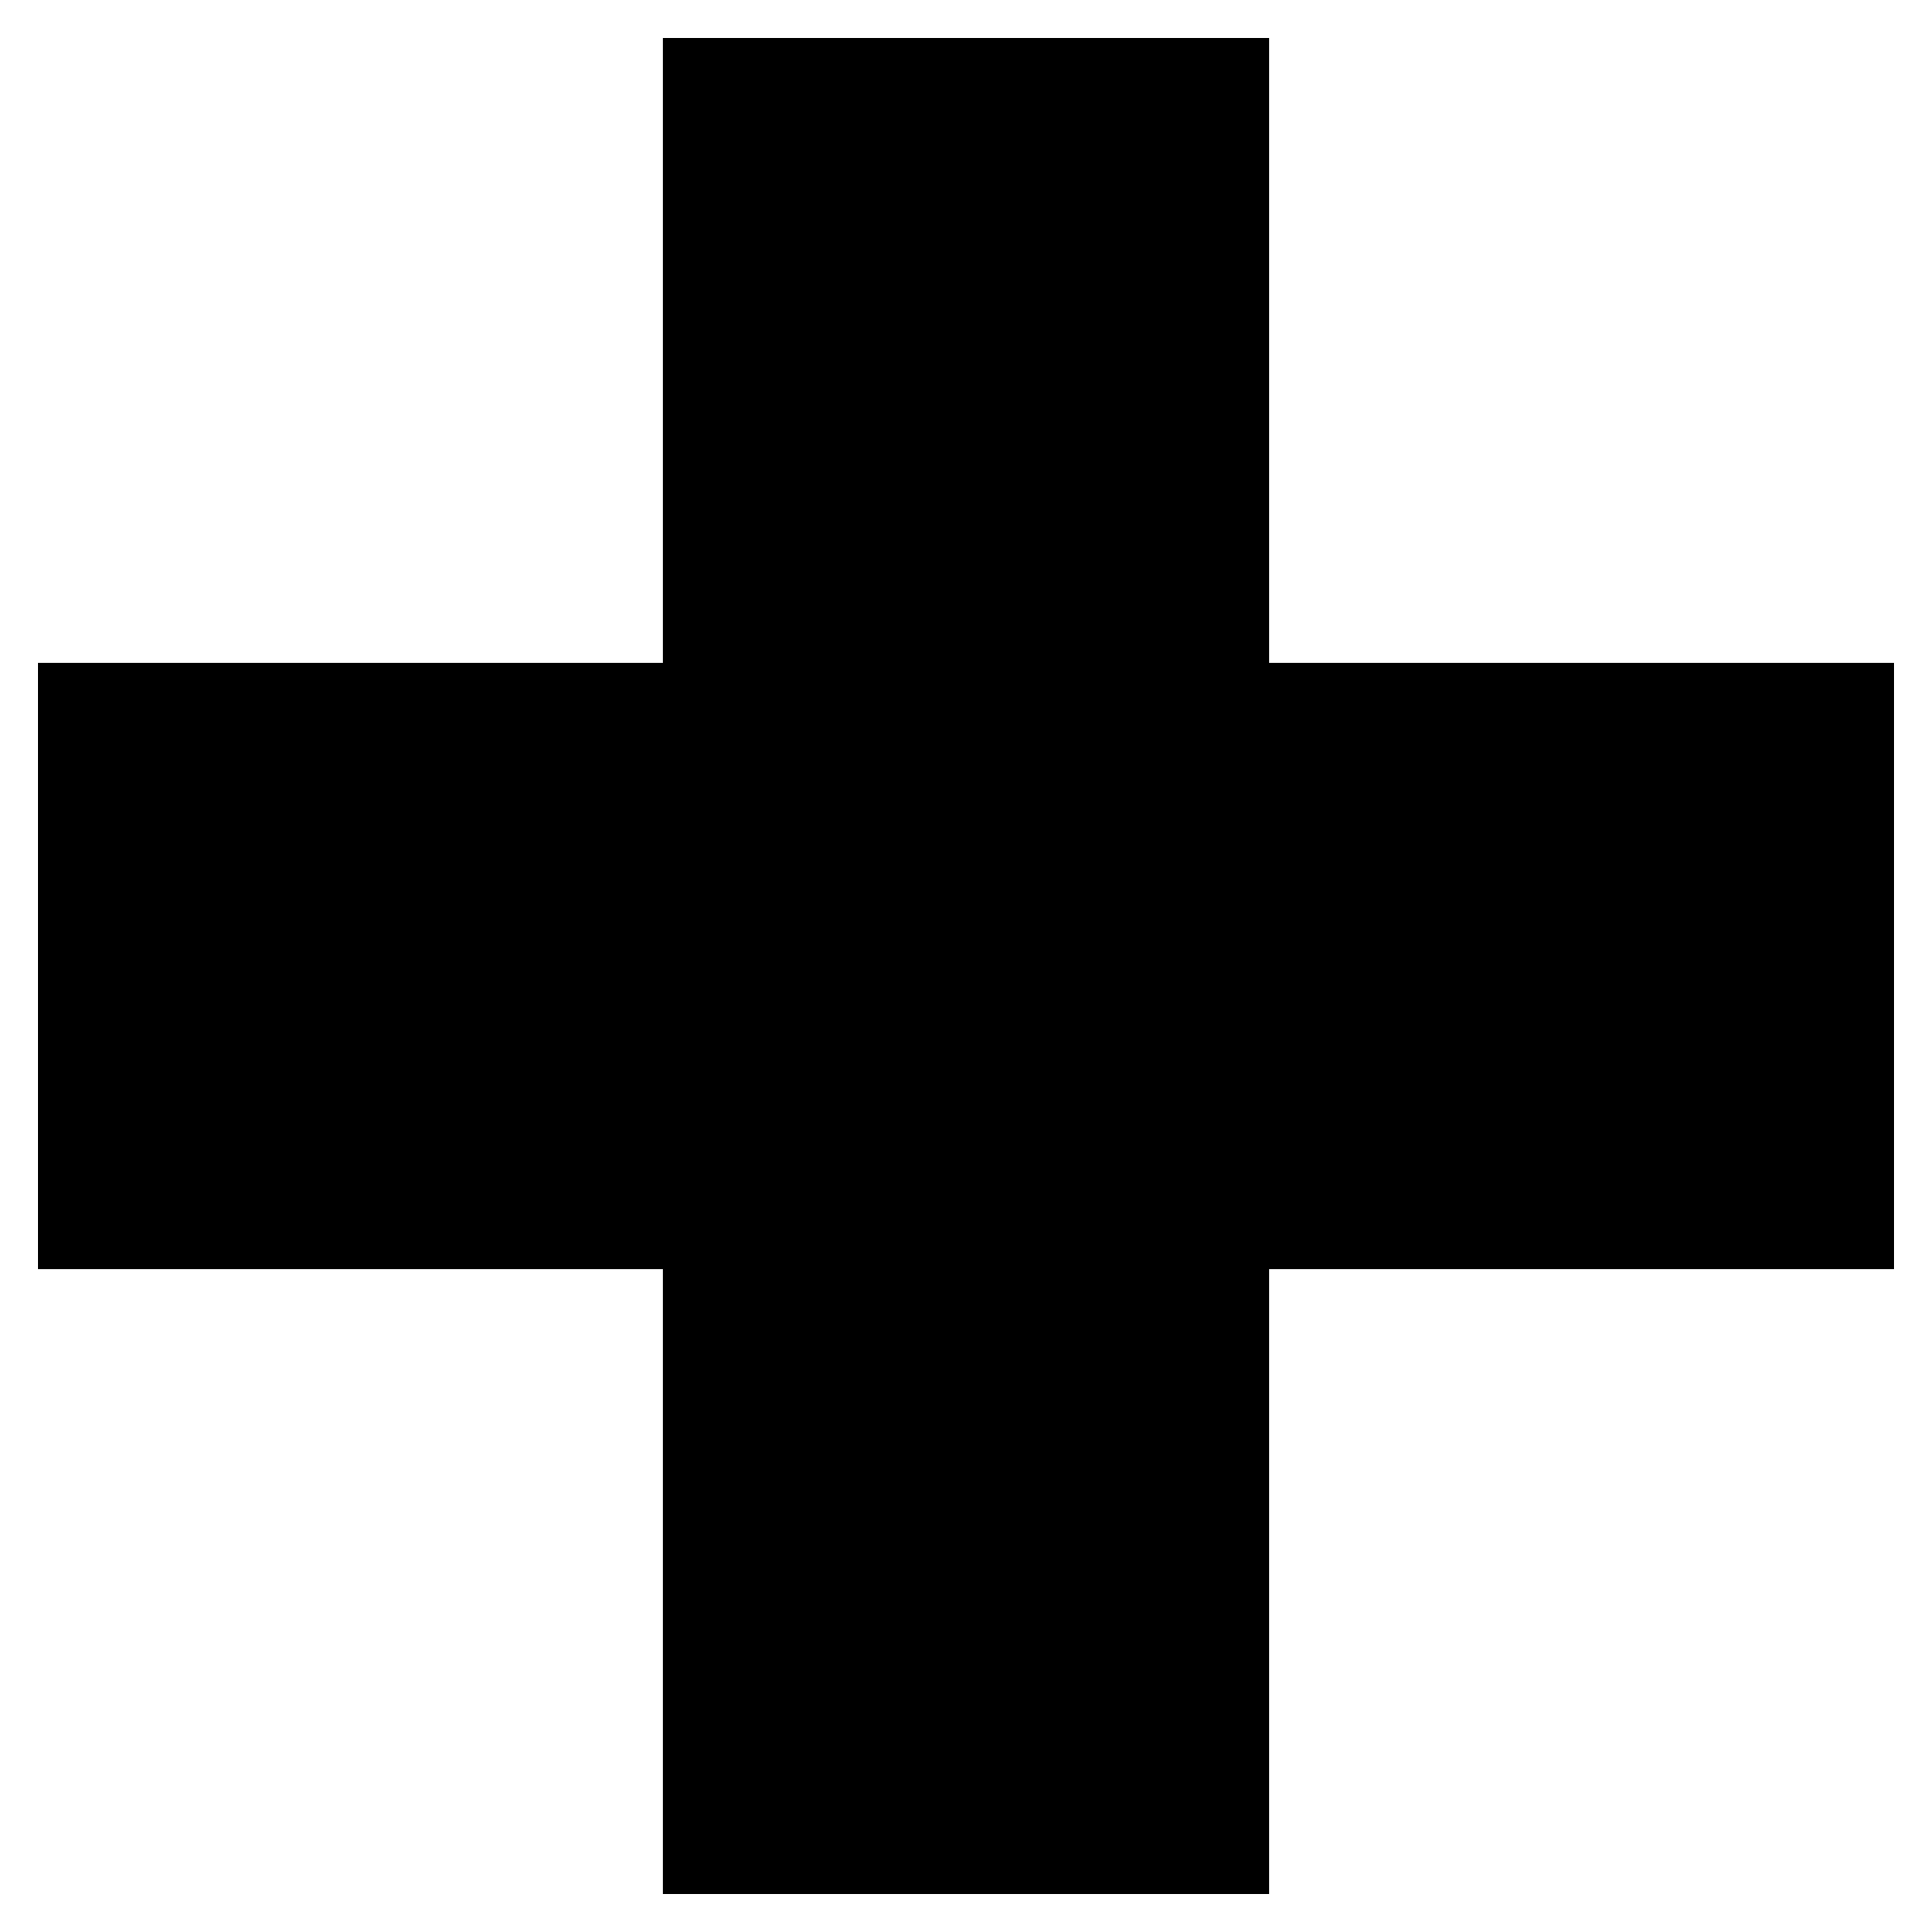
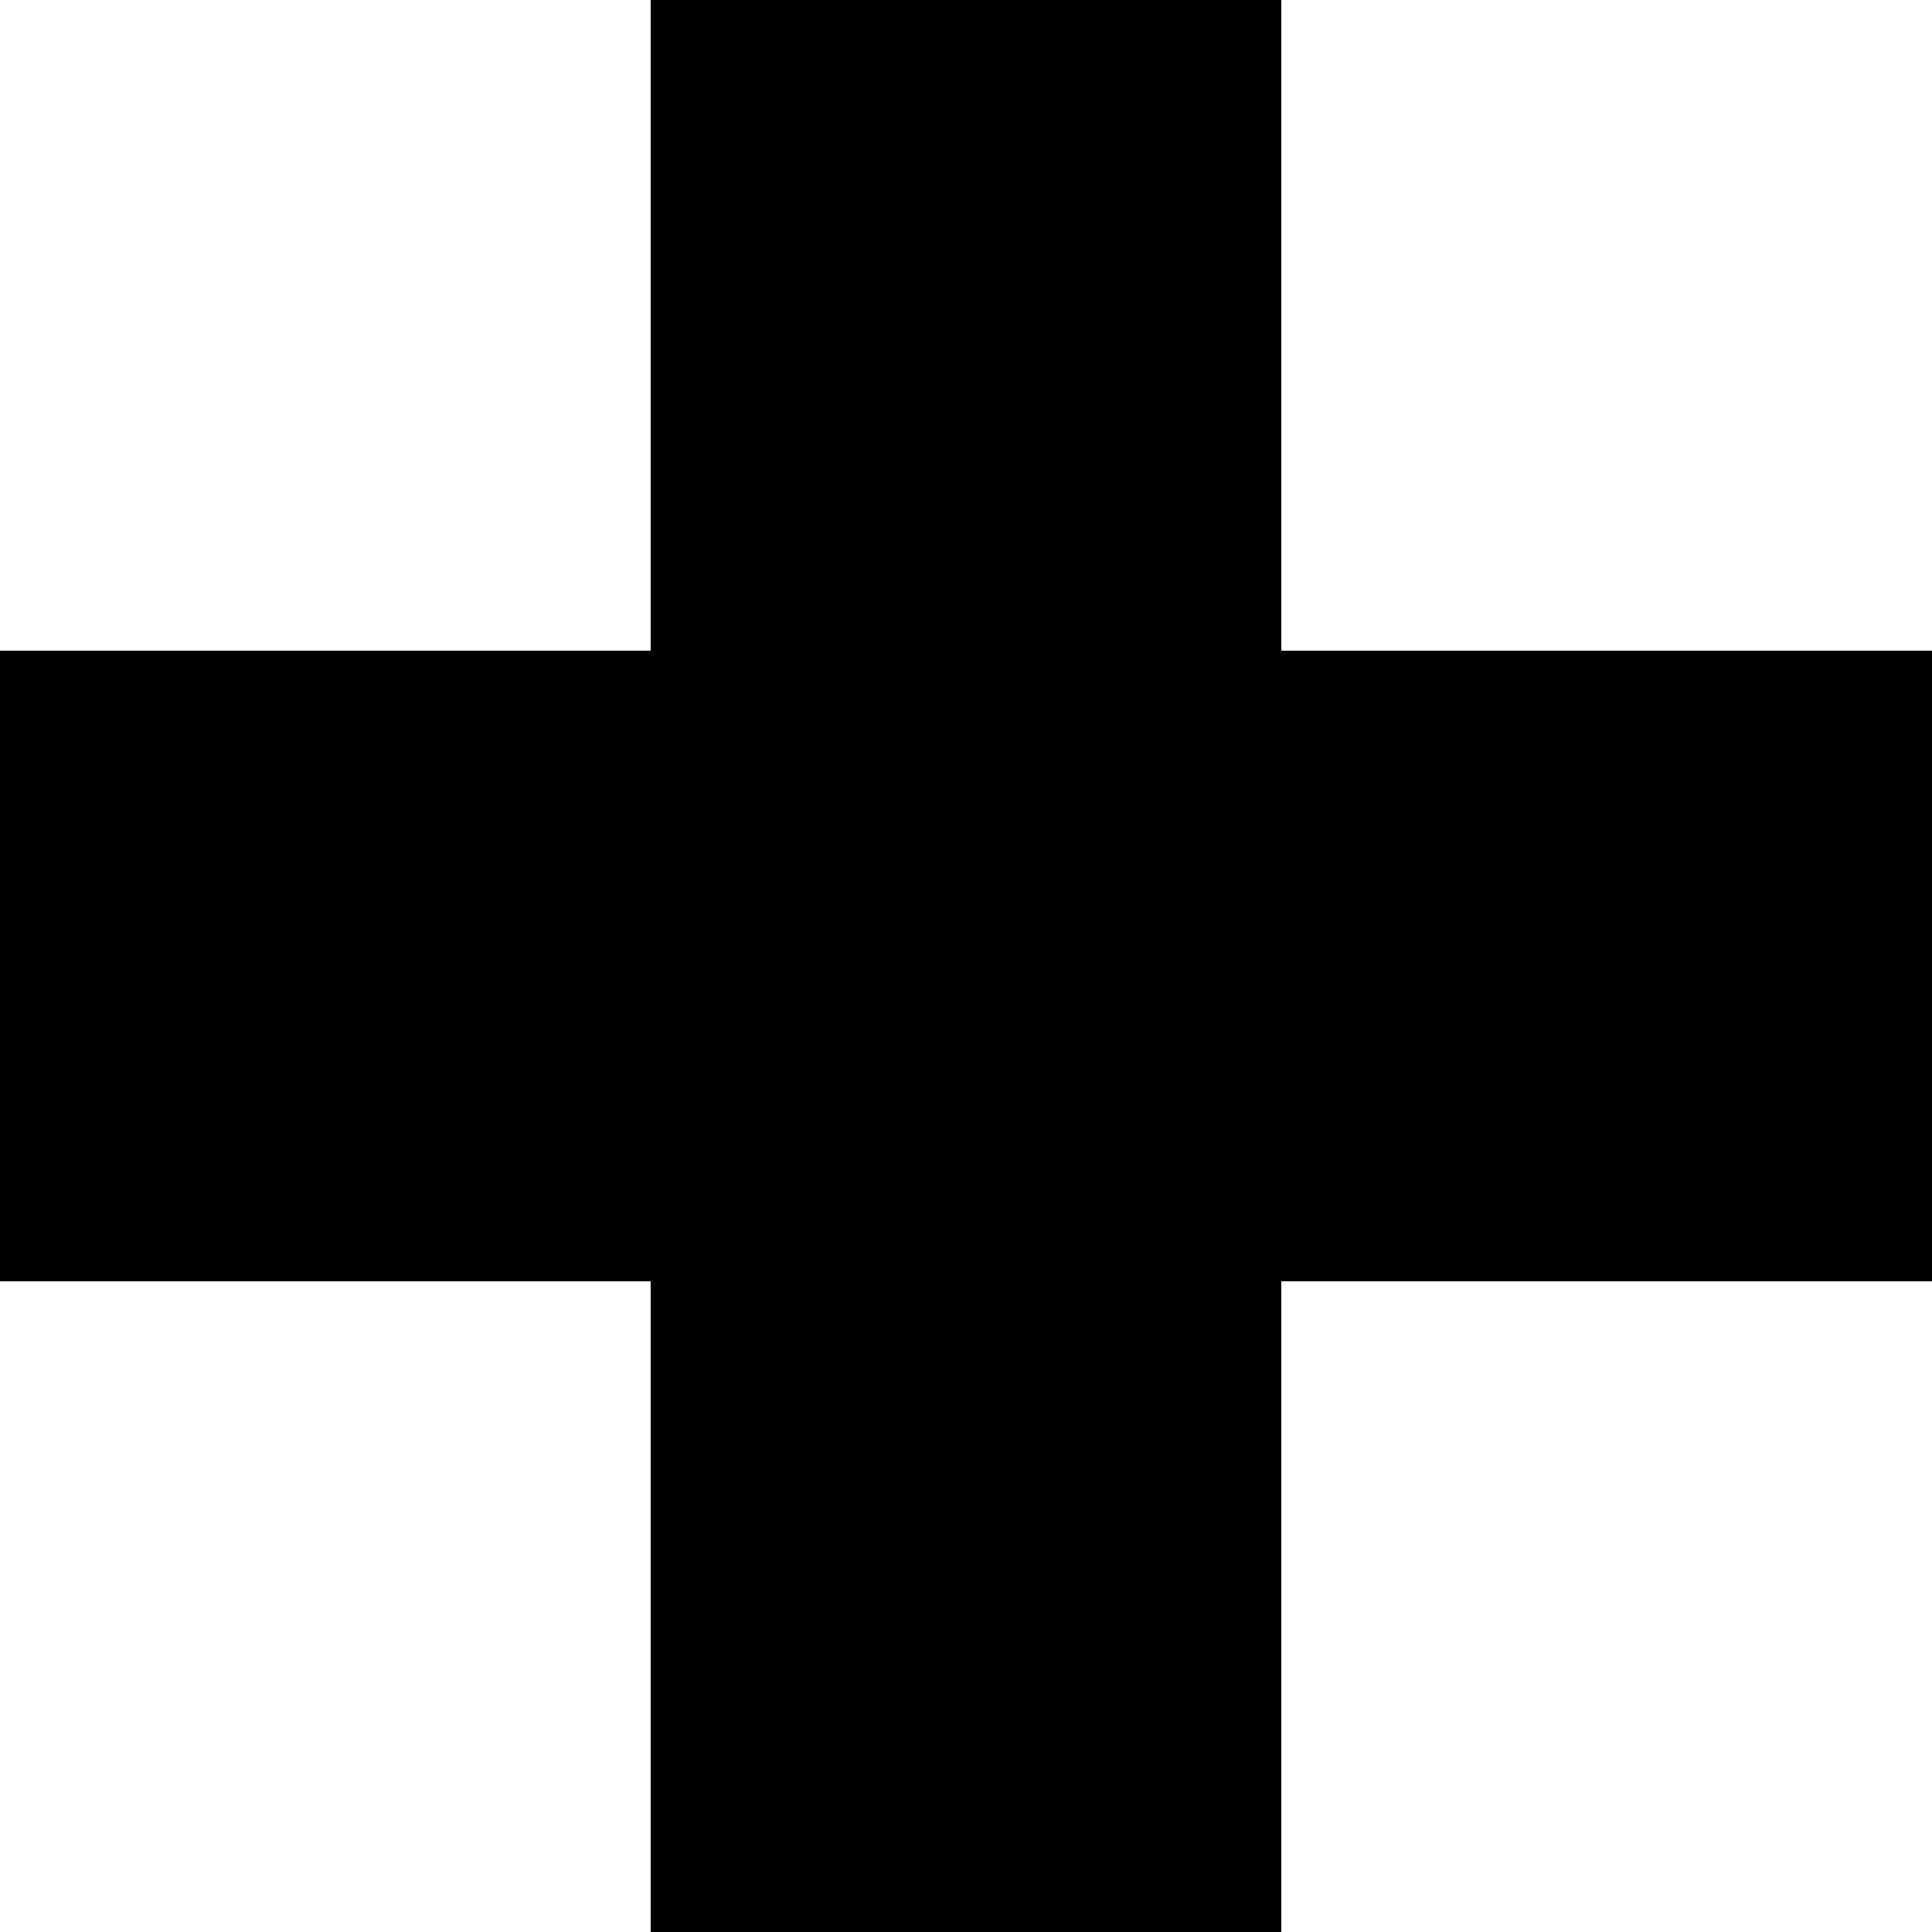
- <svg xmlns="http://www.w3.org/2000/svg" version="1.1" id="newElement" x="0px" y="0px" width="100%" height="100%" viewBox="0 0 510 510" style="enable-background:new 0 0 510 510;" xml:space="preserve">
+ <svg xmlns="http://www.w3.org/2000/svg" id="newElement" width="100%" height="100%" viewBox="0 0 16 16" xml:space="preserve">
  <defs id="defs11" />
-   <g id="g3">
+   <g id="g3" transform="translate(0,-494)">
    <g id="g5" />
  </g>
-   <path d="m 175,10 0,165 -165,0 0,160 165,0 0,165 160,0 0,-165 165,0 0,-160 -165,0 0,-165 z" id="rect4135" fill="currentColor" />
+   <path d="m 5.388,0 0,5.388 -5.388,0 0,5.224 5.388,0 0,5.388 5.224,0 0,-5.388 5.388,0 0,-5.224 -5.388,0 0,-5.388 z" id="rect4135" fill="currentColor" />
</svg>
